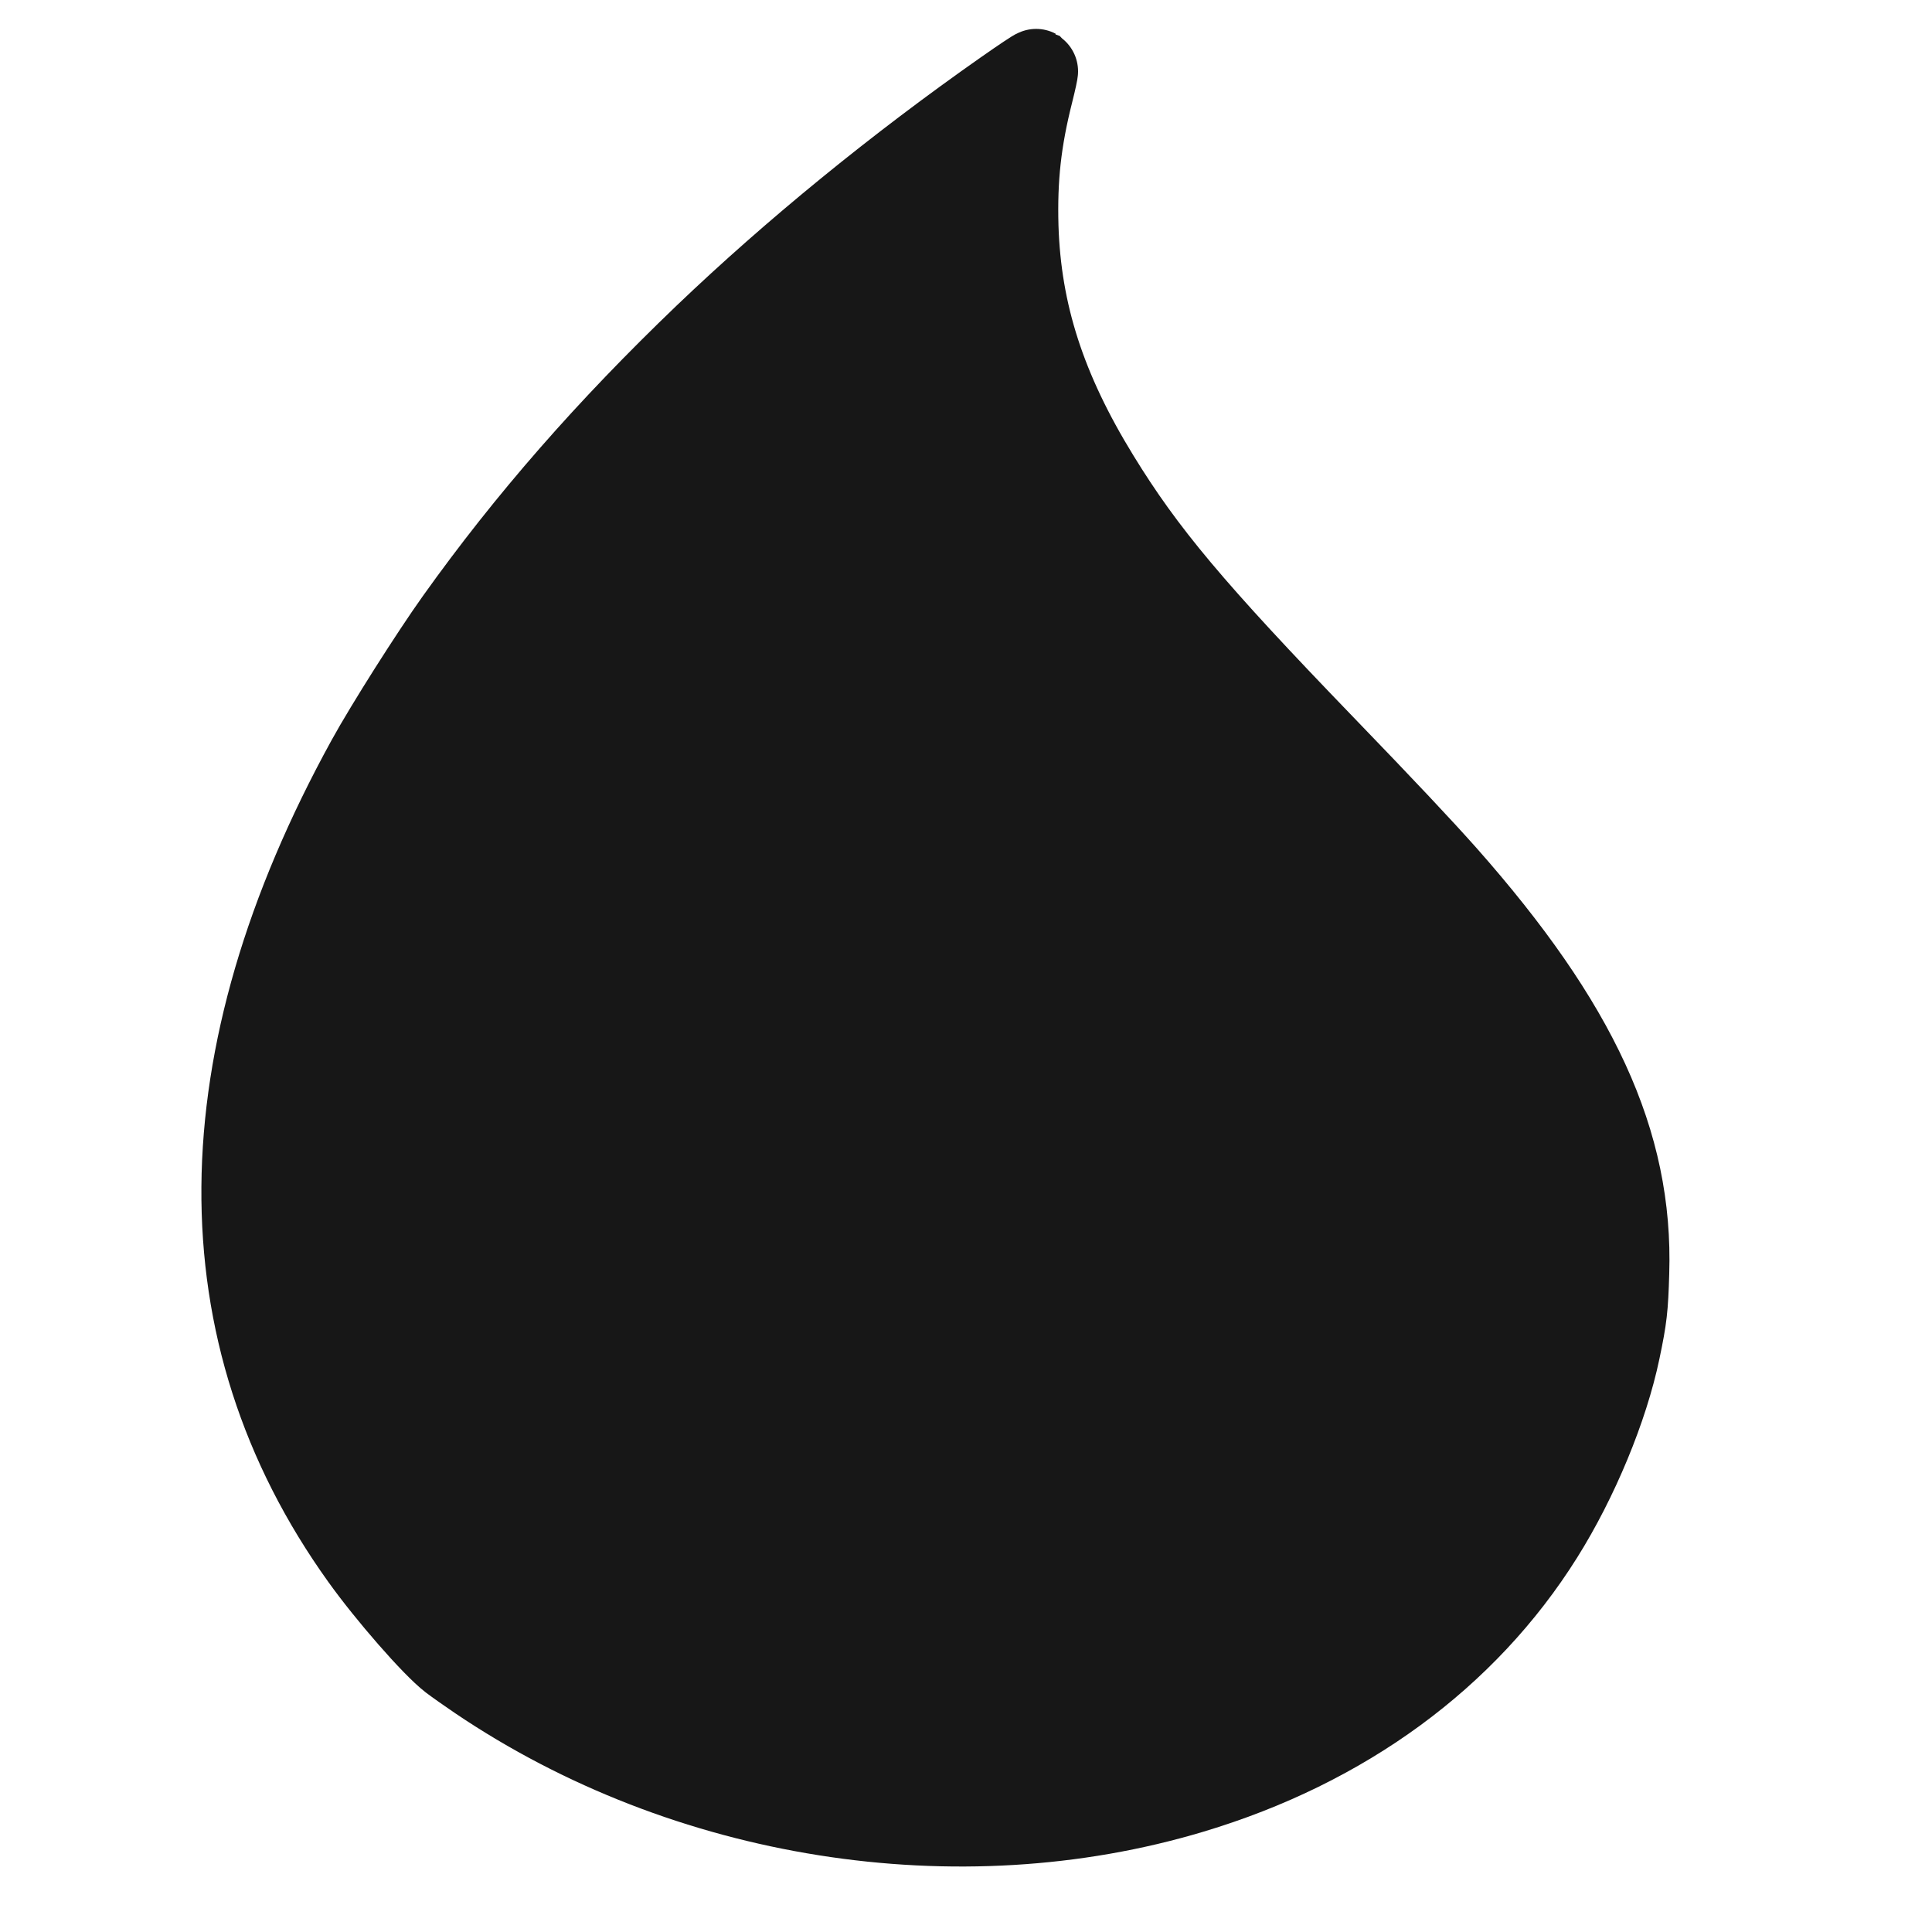
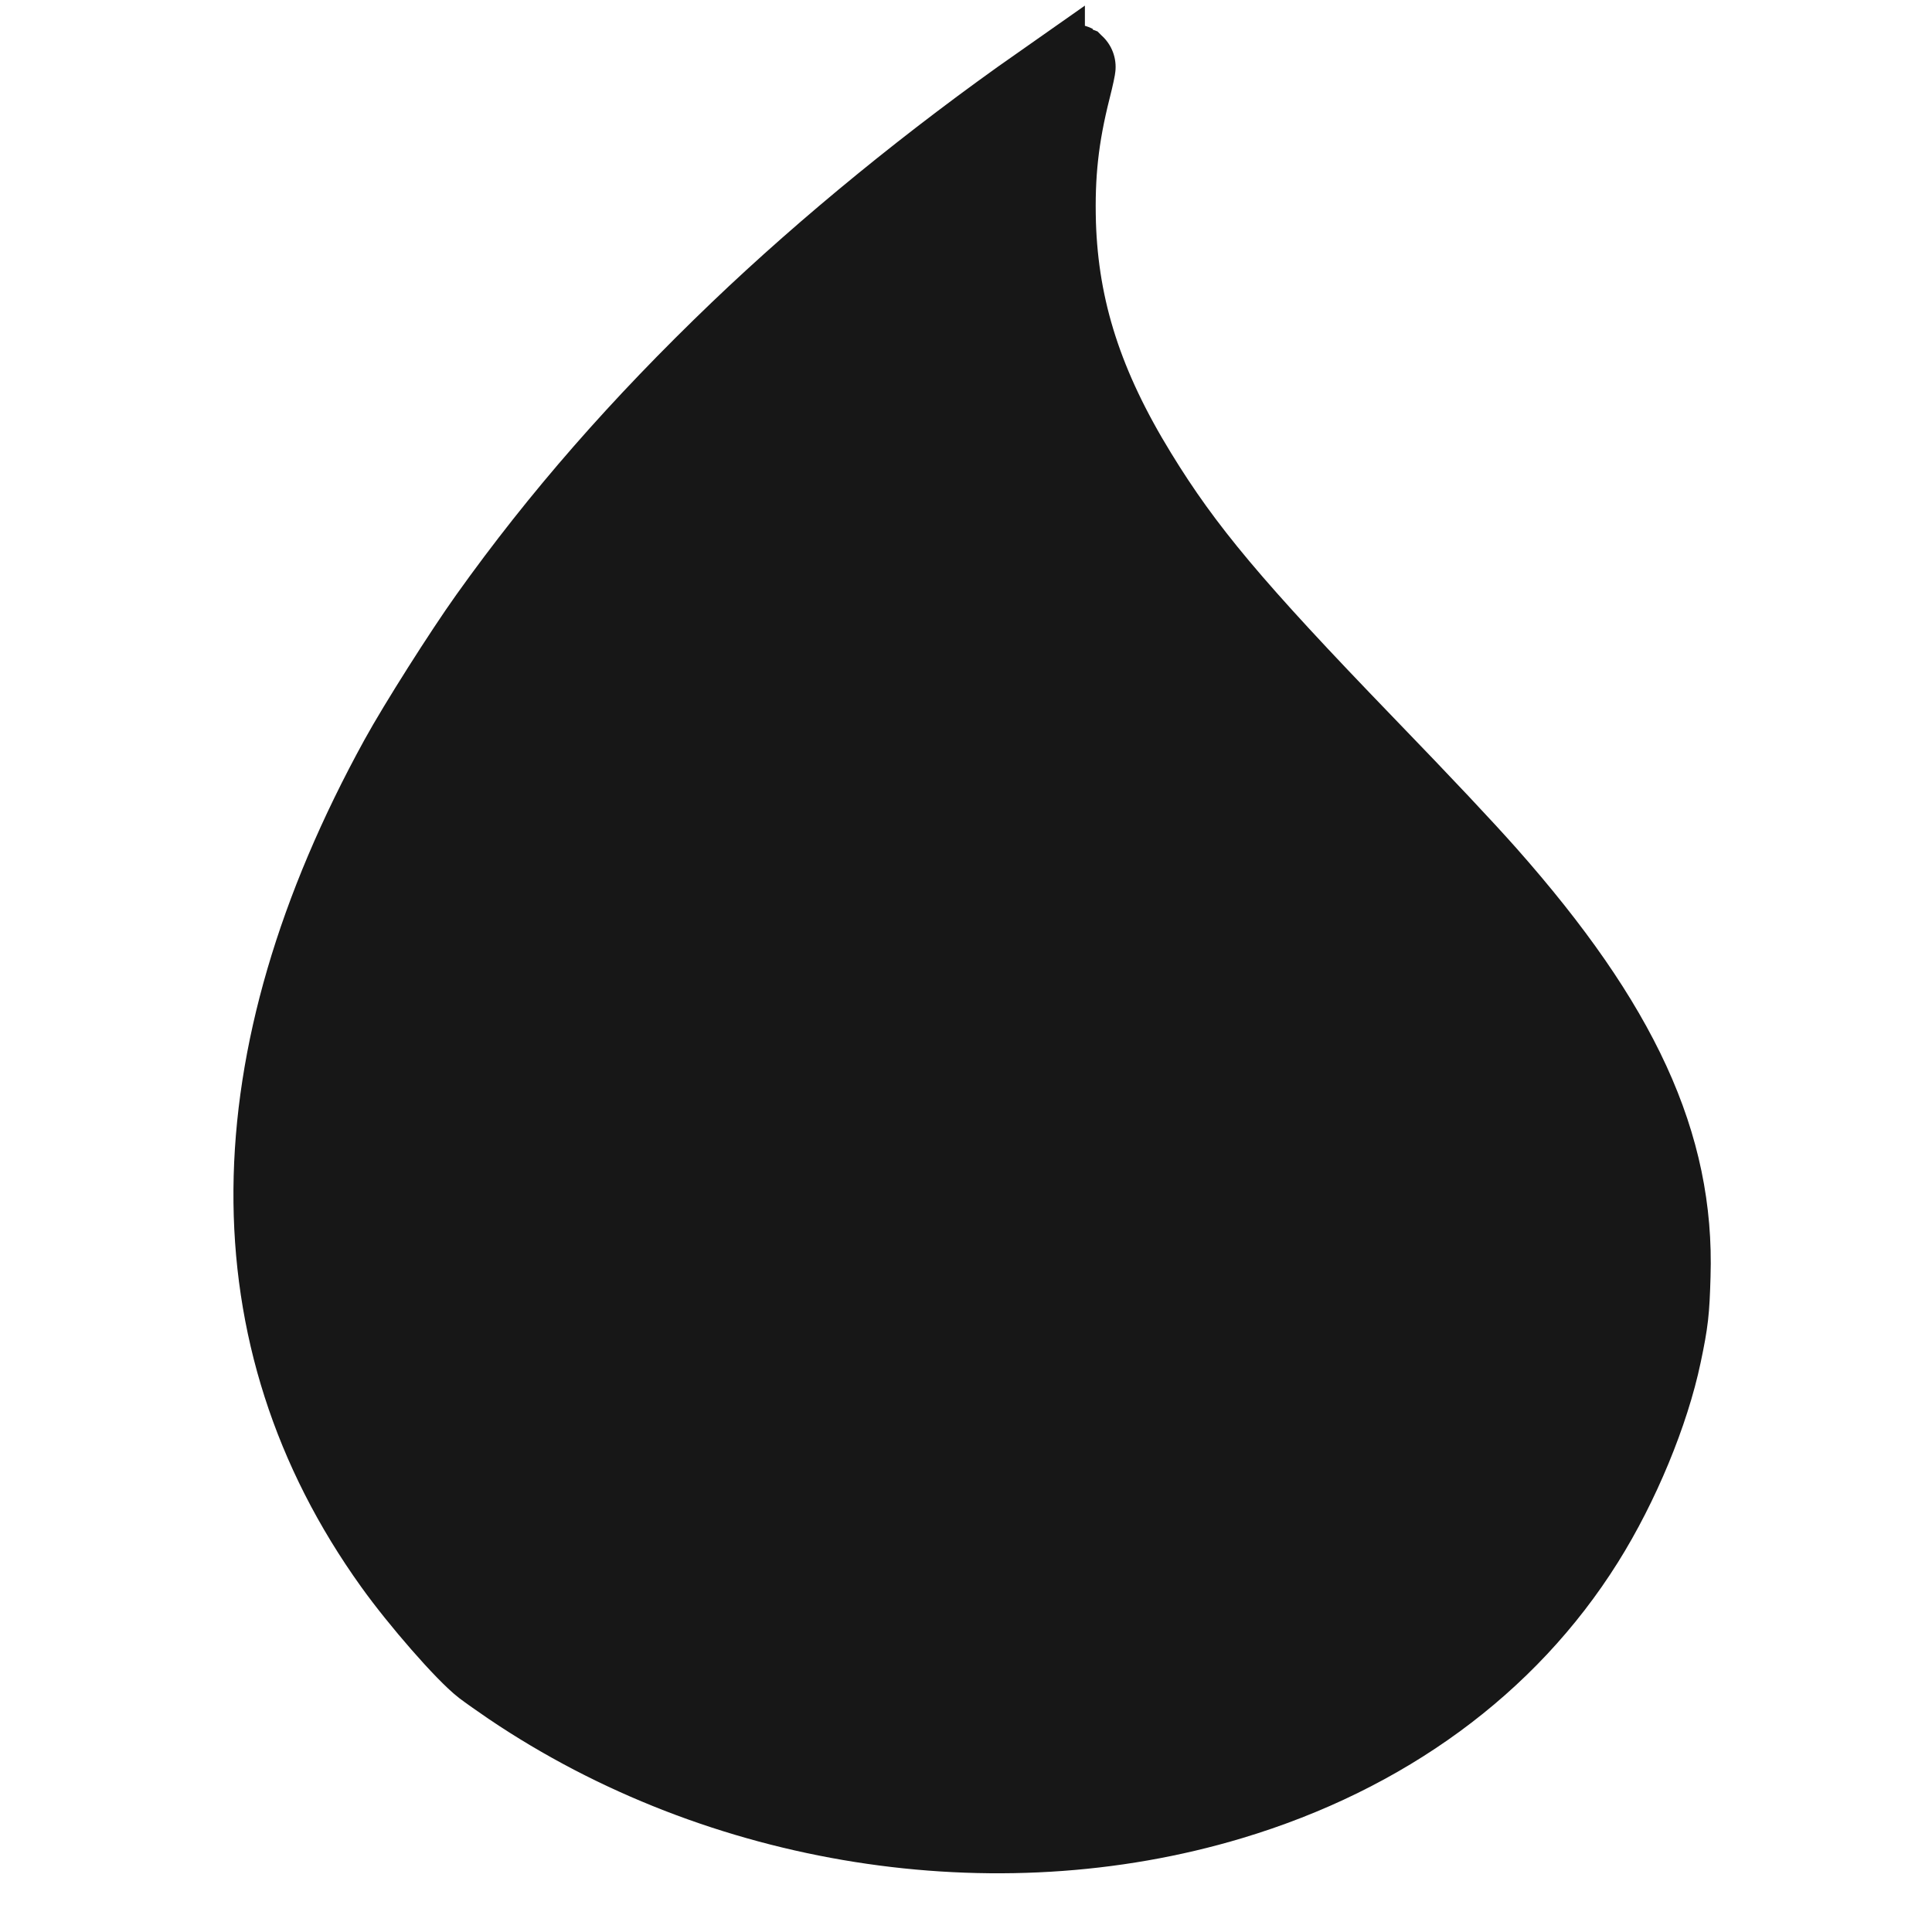
- <svg xmlns="http://www.w3.org/2000/svg" version="1.1" width="50mm" height="50mm" viewBox="0 0 188.977 188.976" preserveAspectRatio="none" id="svg2">
-   <defs id="defs_A8262DBE" />
-   <path d="M 98.364,8.913 C 87.818,16.305 77.64,24.61 69.022,32.848 59.448,42.025 51.652,50.934 44.694,60.688 c -2.431,3.408 -6.841,10.358 -8.668,13.685 -16.096,29.275 -16.314,56.029 -0.587,77.965 2.532,3.542 6.958,8.614 8.702,9.955 0.469,0.362 1.677,1.207 2.683,1.892 20.304,13.712 46.896,17.911 69.749,11.042 14.889,-4.468 26.776,-13.175 34.221,-25.049 3.454,-5.501 6.338,-12.491 7.511,-18.113 0.671,-3.207 0.771,-4.106 0.872,-7.58 0.402,-12.665 -4.913,-24.231 -17.84,-38.842 -2.364,-2.657 -5.852,-6.373 -11.887,-12.625 -12.81,-13.269 -17.521,-18.877 -22.099,-26.351 -5.231,-8.52 -7.646,-16.02 -7.914,-24.486 -0.133,-4.736 0.269,-8.453 1.459,-13.162 0.285,-1.127 0.486,-2.066 0.453,-2.093 -0.049,-0.027 -1.392,0.872 -2.984,1.986 z" id="043DAB01" style="opacity:0.91;fill:#000000;fill-opacity:1;fill-rule:nonzero;stroke:#000000;stroke-width:8.198;stroke-linecap:butt;stroke-linejoin:miter;stroke-miterlimit:4;stroke-opacity:1" />
-   <g id="layer_Top etch" style="fill:#000000;fill-opacity:1;fill-rule:nonzero;stroke:#000000;stroke-width:2;stroke-linecap:square;stroke-linejoin:miter;stroke-miterlimit:10;stroke-opacity:1" transform="matrix(1.332214,0,0,1.332214,-419.0071,4.62678)" />
-   <rect style="fill:none;fill-opacity:1;fill-rule:nonzero;stroke:#000000;stroke-width:1.526;stroke-linecap:square;stroke-linejoin:miter;stroke-miterlimit:10;stroke-opacity:1" id="rect1007" x="1256.504" y="-357950.47" width="232.804" height="9.812" />
-   <g id="layer1" transform="translate(-70.53244,-107.6057)" />
-   <g id="layer4" transform="translate(-70.53244,-107.6057)" />
-   <g id="layer2" transform="translate(-70.53244,-107.6057)" />
-   <g id="layer3" transform="translate(-70.53244,-107.6057)" />
+ <svg xmlns="http://www.w3.org/2000/svg" viewBox="0 -256 1.351 50" version="1.1" id="svg6" width="50" height="50" xml:space="preserve">
+   <defs id="defs10" />
+   <path d="m 2.661,-253.757 c -2.808,1.968 -5.518,4.179 -7.812,6.373 -2.549,2.443 -4.625,4.815 -6.477,7.412 -0.647,0.907 -1.821,2.758 -2.308,3.644 -4.285,7.795 -4.344,14.917 -0.156,20.758 0.674,0.943 1.853,2.293 2.317,2.651 0.125,0.096 0.446,0.321 0.714,0.504 5.406,3.651 12.486,4.769 18.571,2.94 3.964,-1.19 7.129,-3.508 9.111,-6.669 0.92,-1.465 1.687,-3.326 2,-4.822 0.179,-0.854 0.205,-1.093 0.232,-2.018 0.107,-3.372 -1.308,-6.451 -4.75,-10.341 -0.629,-0.707 -1.558,-1.697 -3.165,-3.361 -3.411,-3.533 -4.665,-5.026 -5.884,-7.016 -1.393,-2.268 -2.036,-4.265 -2.107,-6.519 -0.035,-1.261 0.071,-2.25 0.388,-3.504 0.076,-0.3 0.129,-0.55 0.121,-0.557 -0.013,-0.007 -0.371,0.232 -0.795,0.529 z" id="043DAB01" style="opacity:0.91;fill:#000000;fill-opacity:1;fill-rule:nonzero;stroke:#000000;stroke-width:2.183;stroke-linecap:butt;stroke-linejoin:miter;stroke-miterlimit:4;stroke-opacity:1" />
</svg>
